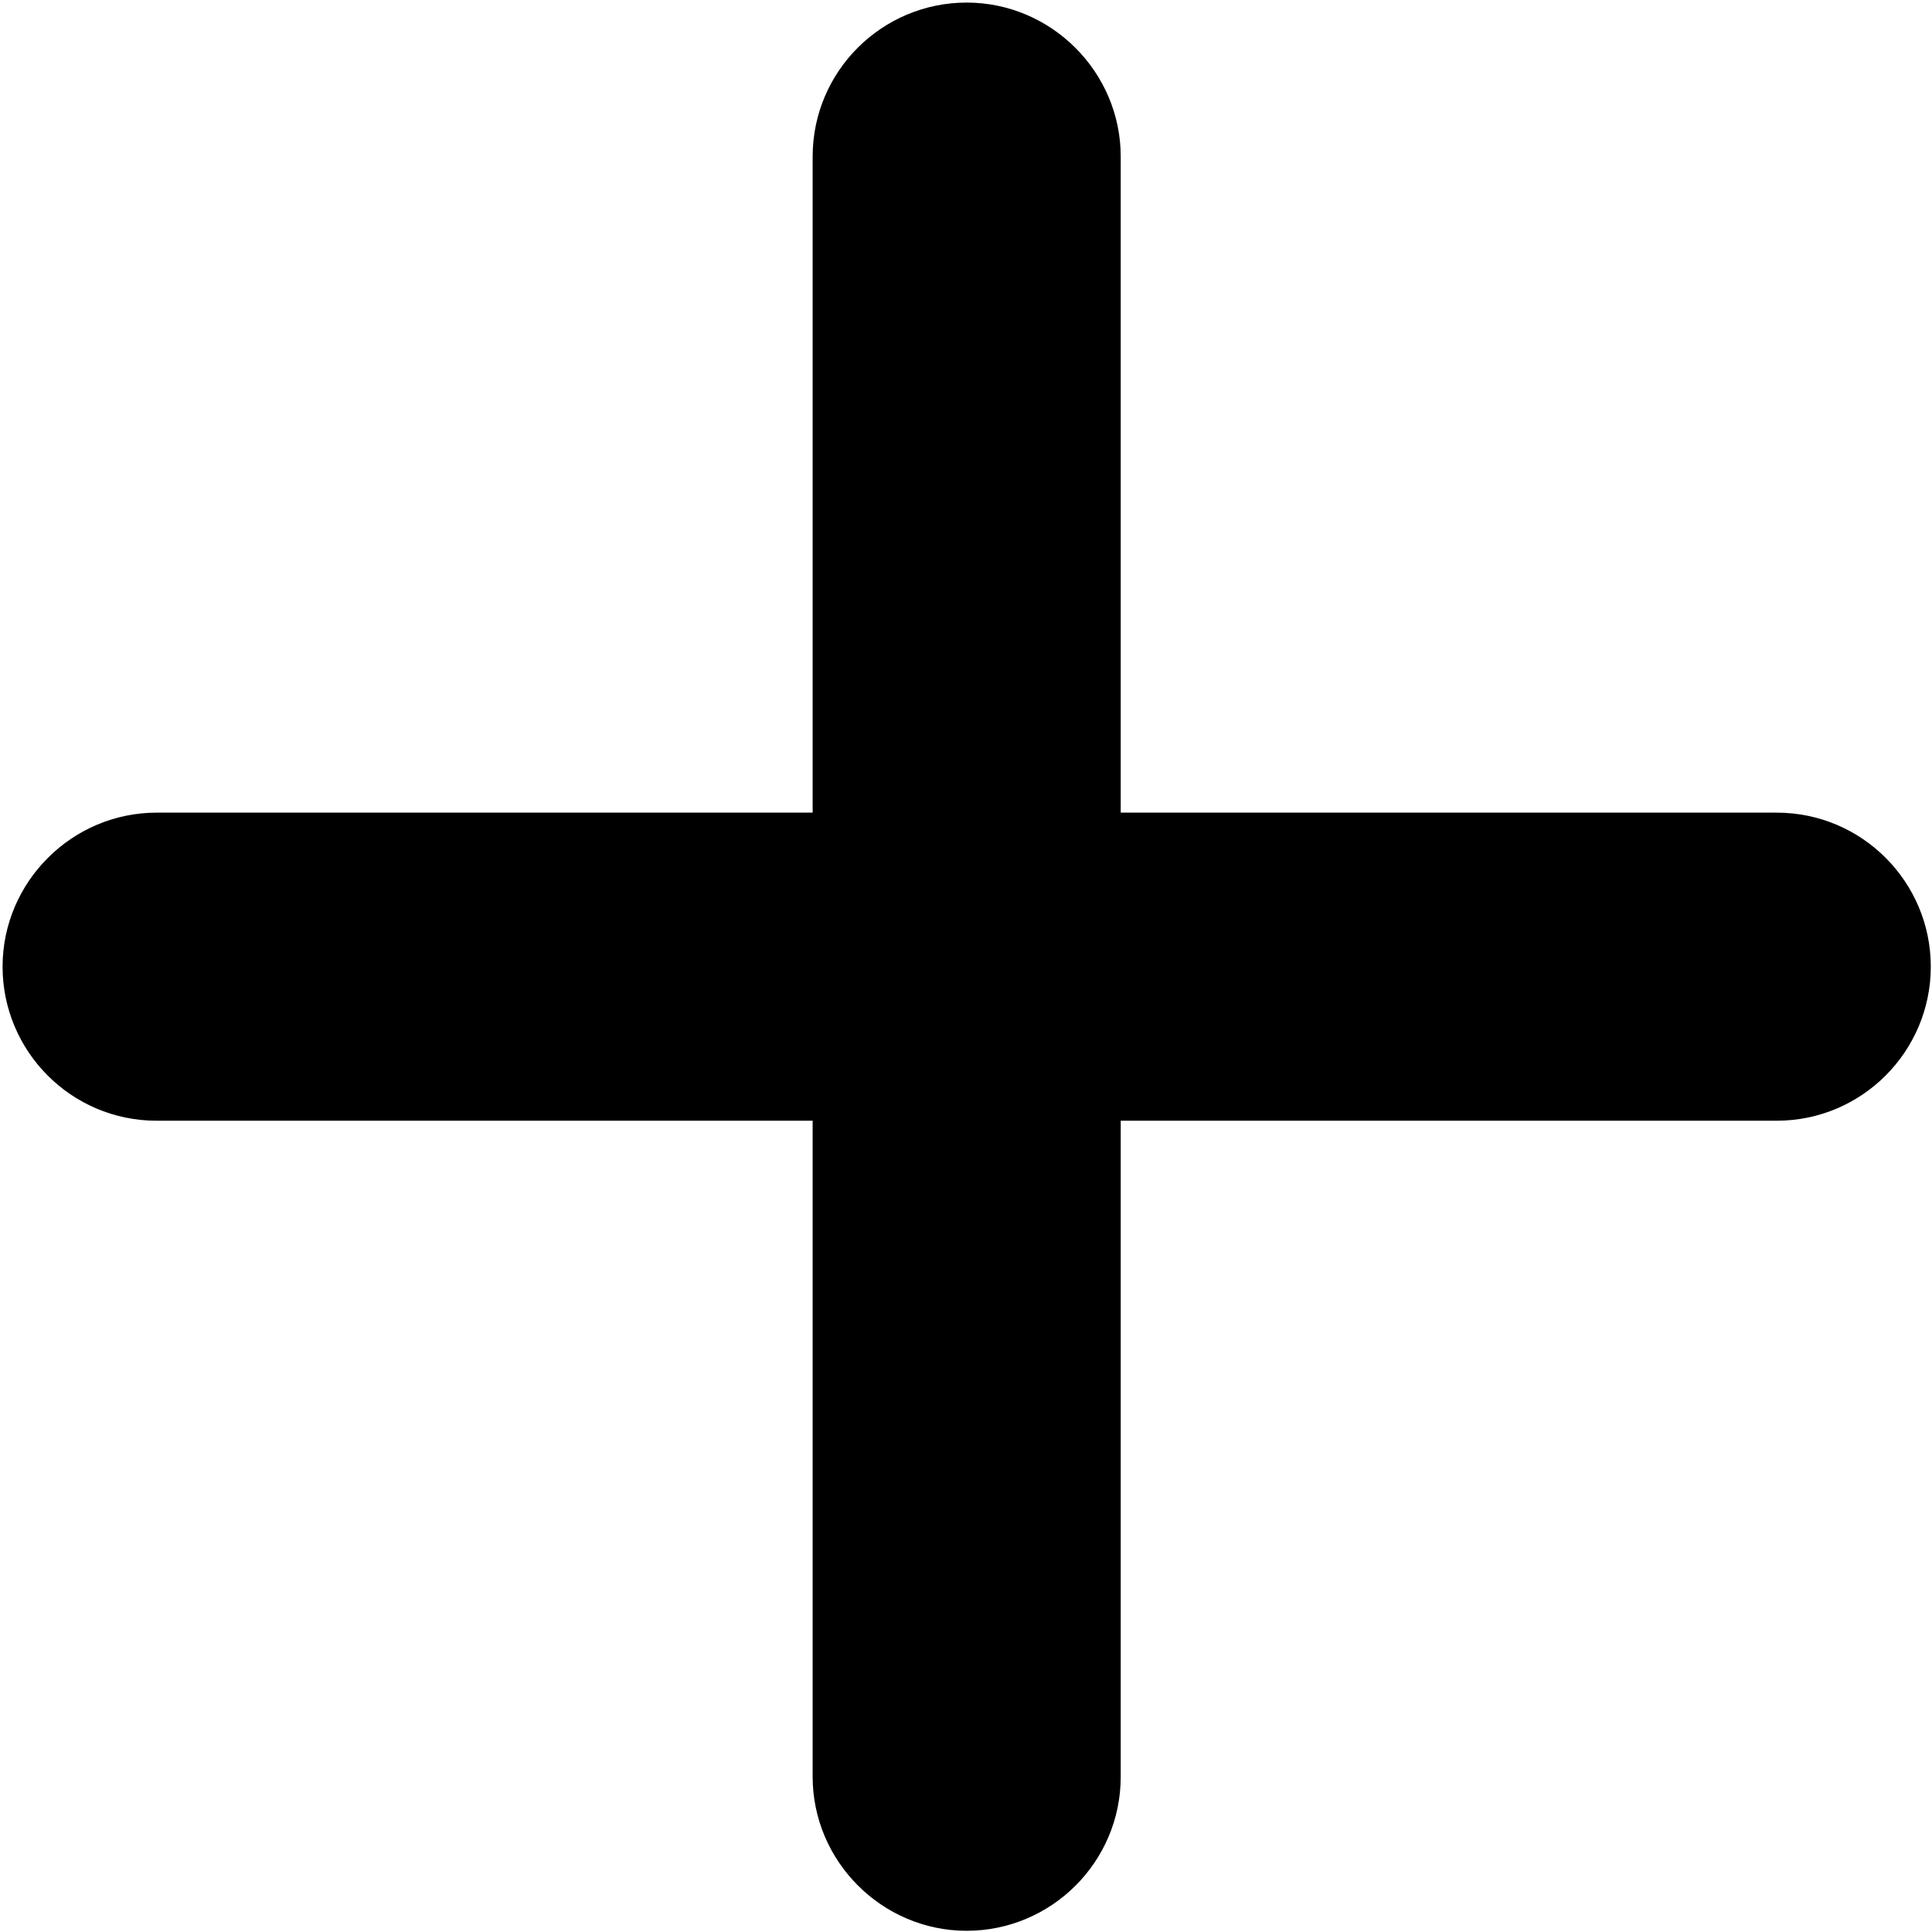
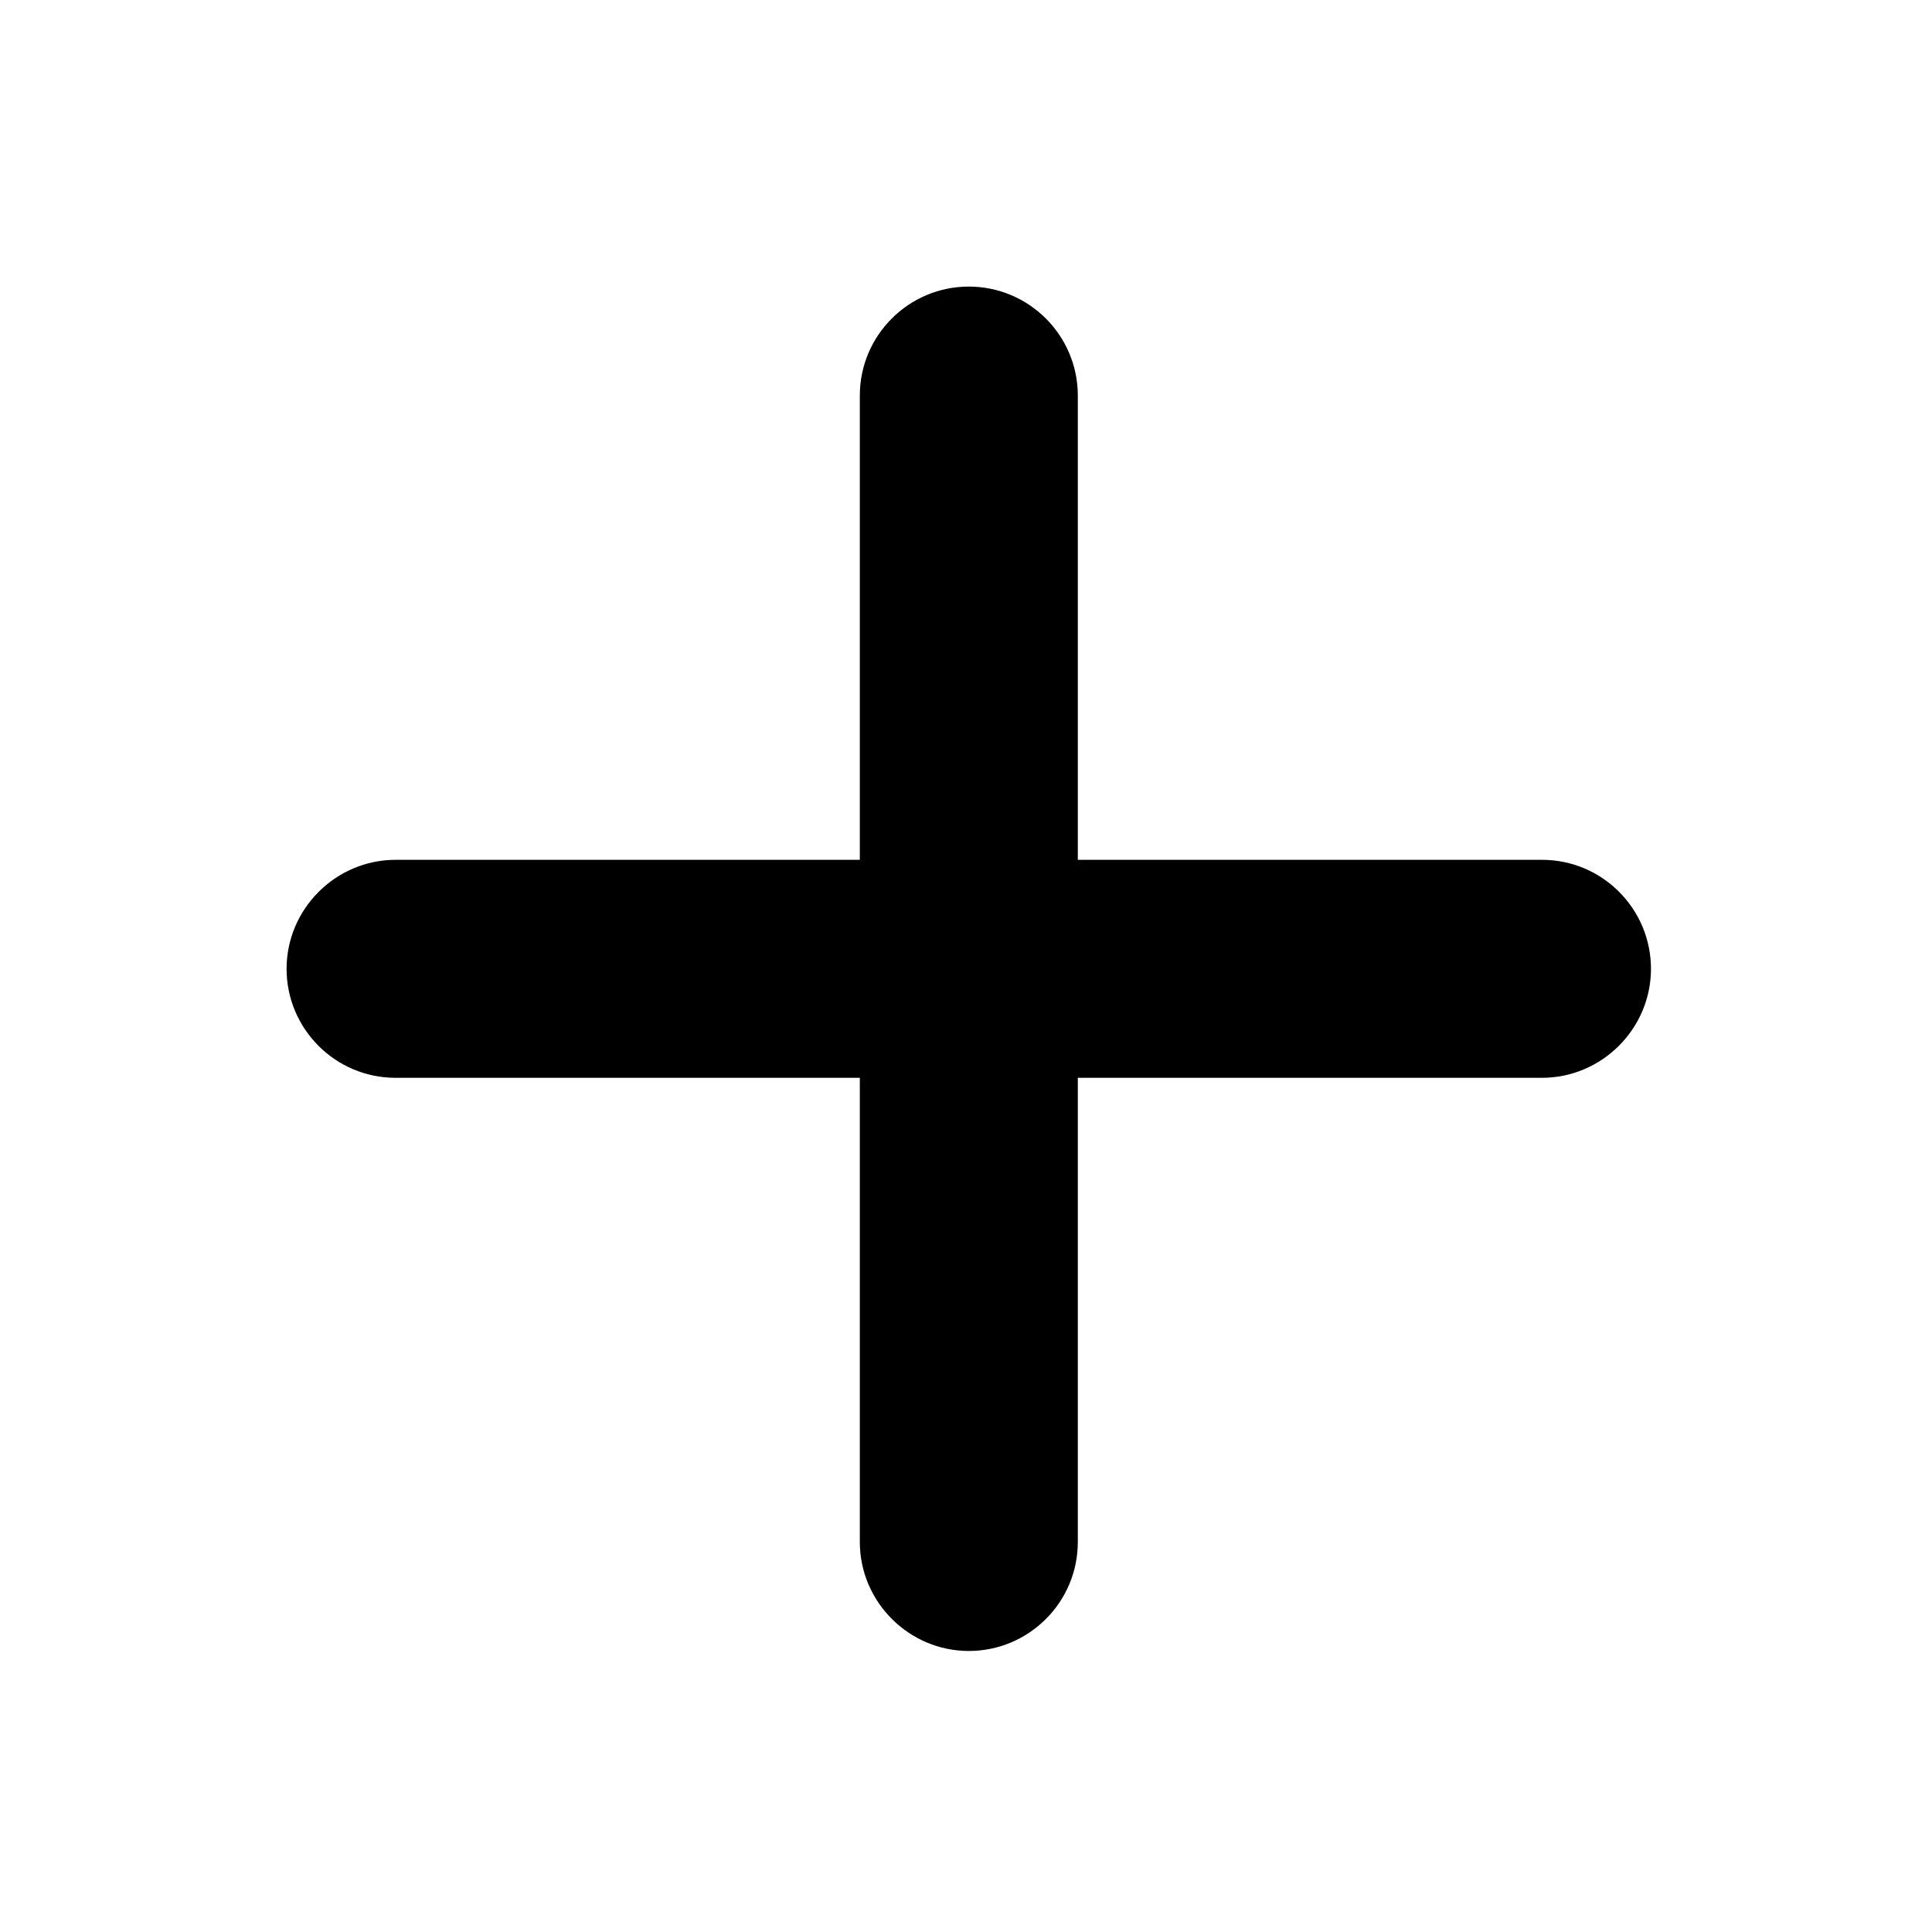
<svg xmlns="http://www.w3.org/2000/svg" width="24" height="24" viewBox="0 0 24 24" fill="black">
-   <path d="M22.071 13.922H13.922V22.071C13.922 23.131 13.059 23.985 12.008 23.985C10.957 23.985 10.095 23.122 10.095 22.071V13.922H1.945C0.885 13.922 0.032 13.059 0.032 12.008C0.032 10.957 0.894 10.095 1.945 10.095H10.095V1.945C10.095 0.885 10.957 0.032 12.008 0.032C13.059 0.032 13.922 0.894 13.922 1.945V10.095H22.071C23.131 10.095 23.985 10.957 23.985 12.008C23.985 13.059 23.131 13.922 22.071 13.922Z" />
+   <path d="M13.389 4.914L13.389 10.681L19.155 10.681C19.905 10.681 20.509 11.291 20.509 12.035C20.509 12.778 19.899 13.389 19.155 13.389L13.389 13.389L13.389 19.155C13.389 19.905 12.779 20.509 12.035 20.509C11.291 20.509 10.681 19.899 10.681 19.155L10.681 13.389H4.914C4.164 13.389 3.56 12.779 3.56 12.035C3.56 11.291 4.171 10.681 4.914 10.681H10.681L10.681 4.914C10.681 4.164 11.291 3.56 12.035 3.56C12.779 3.56 13.389 4.164 13.389 4.914Z" />
</svg>
